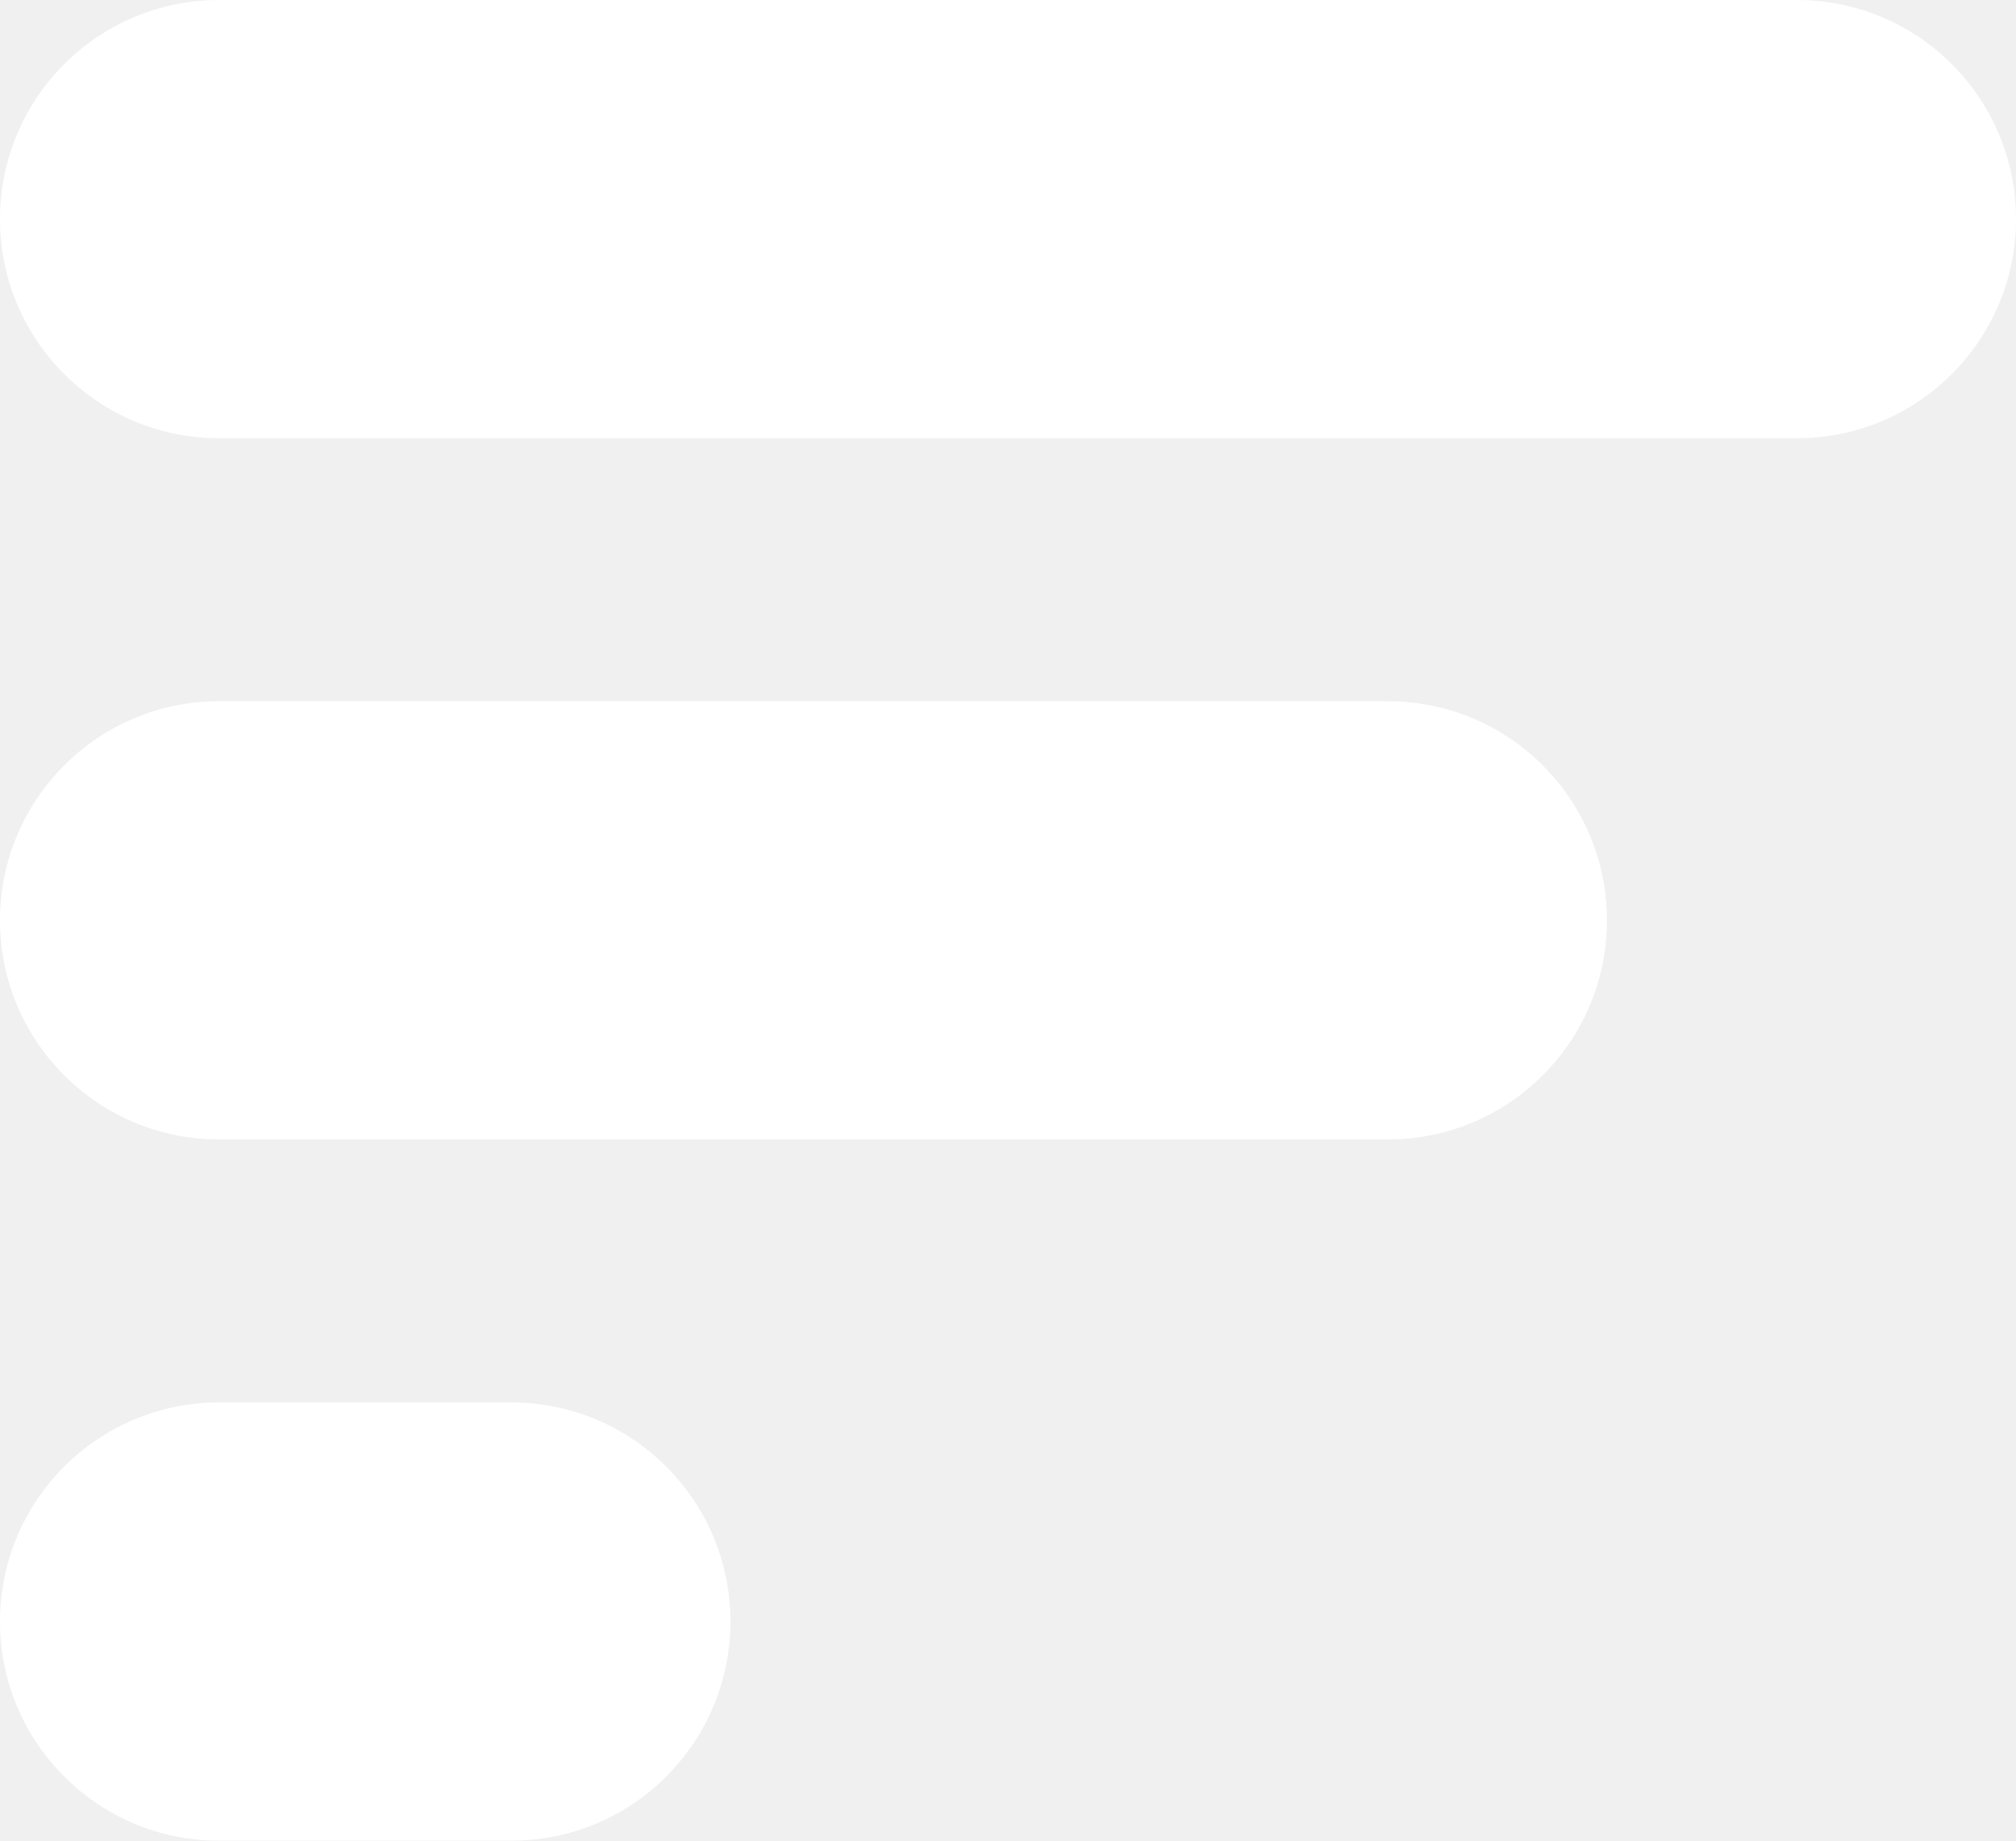
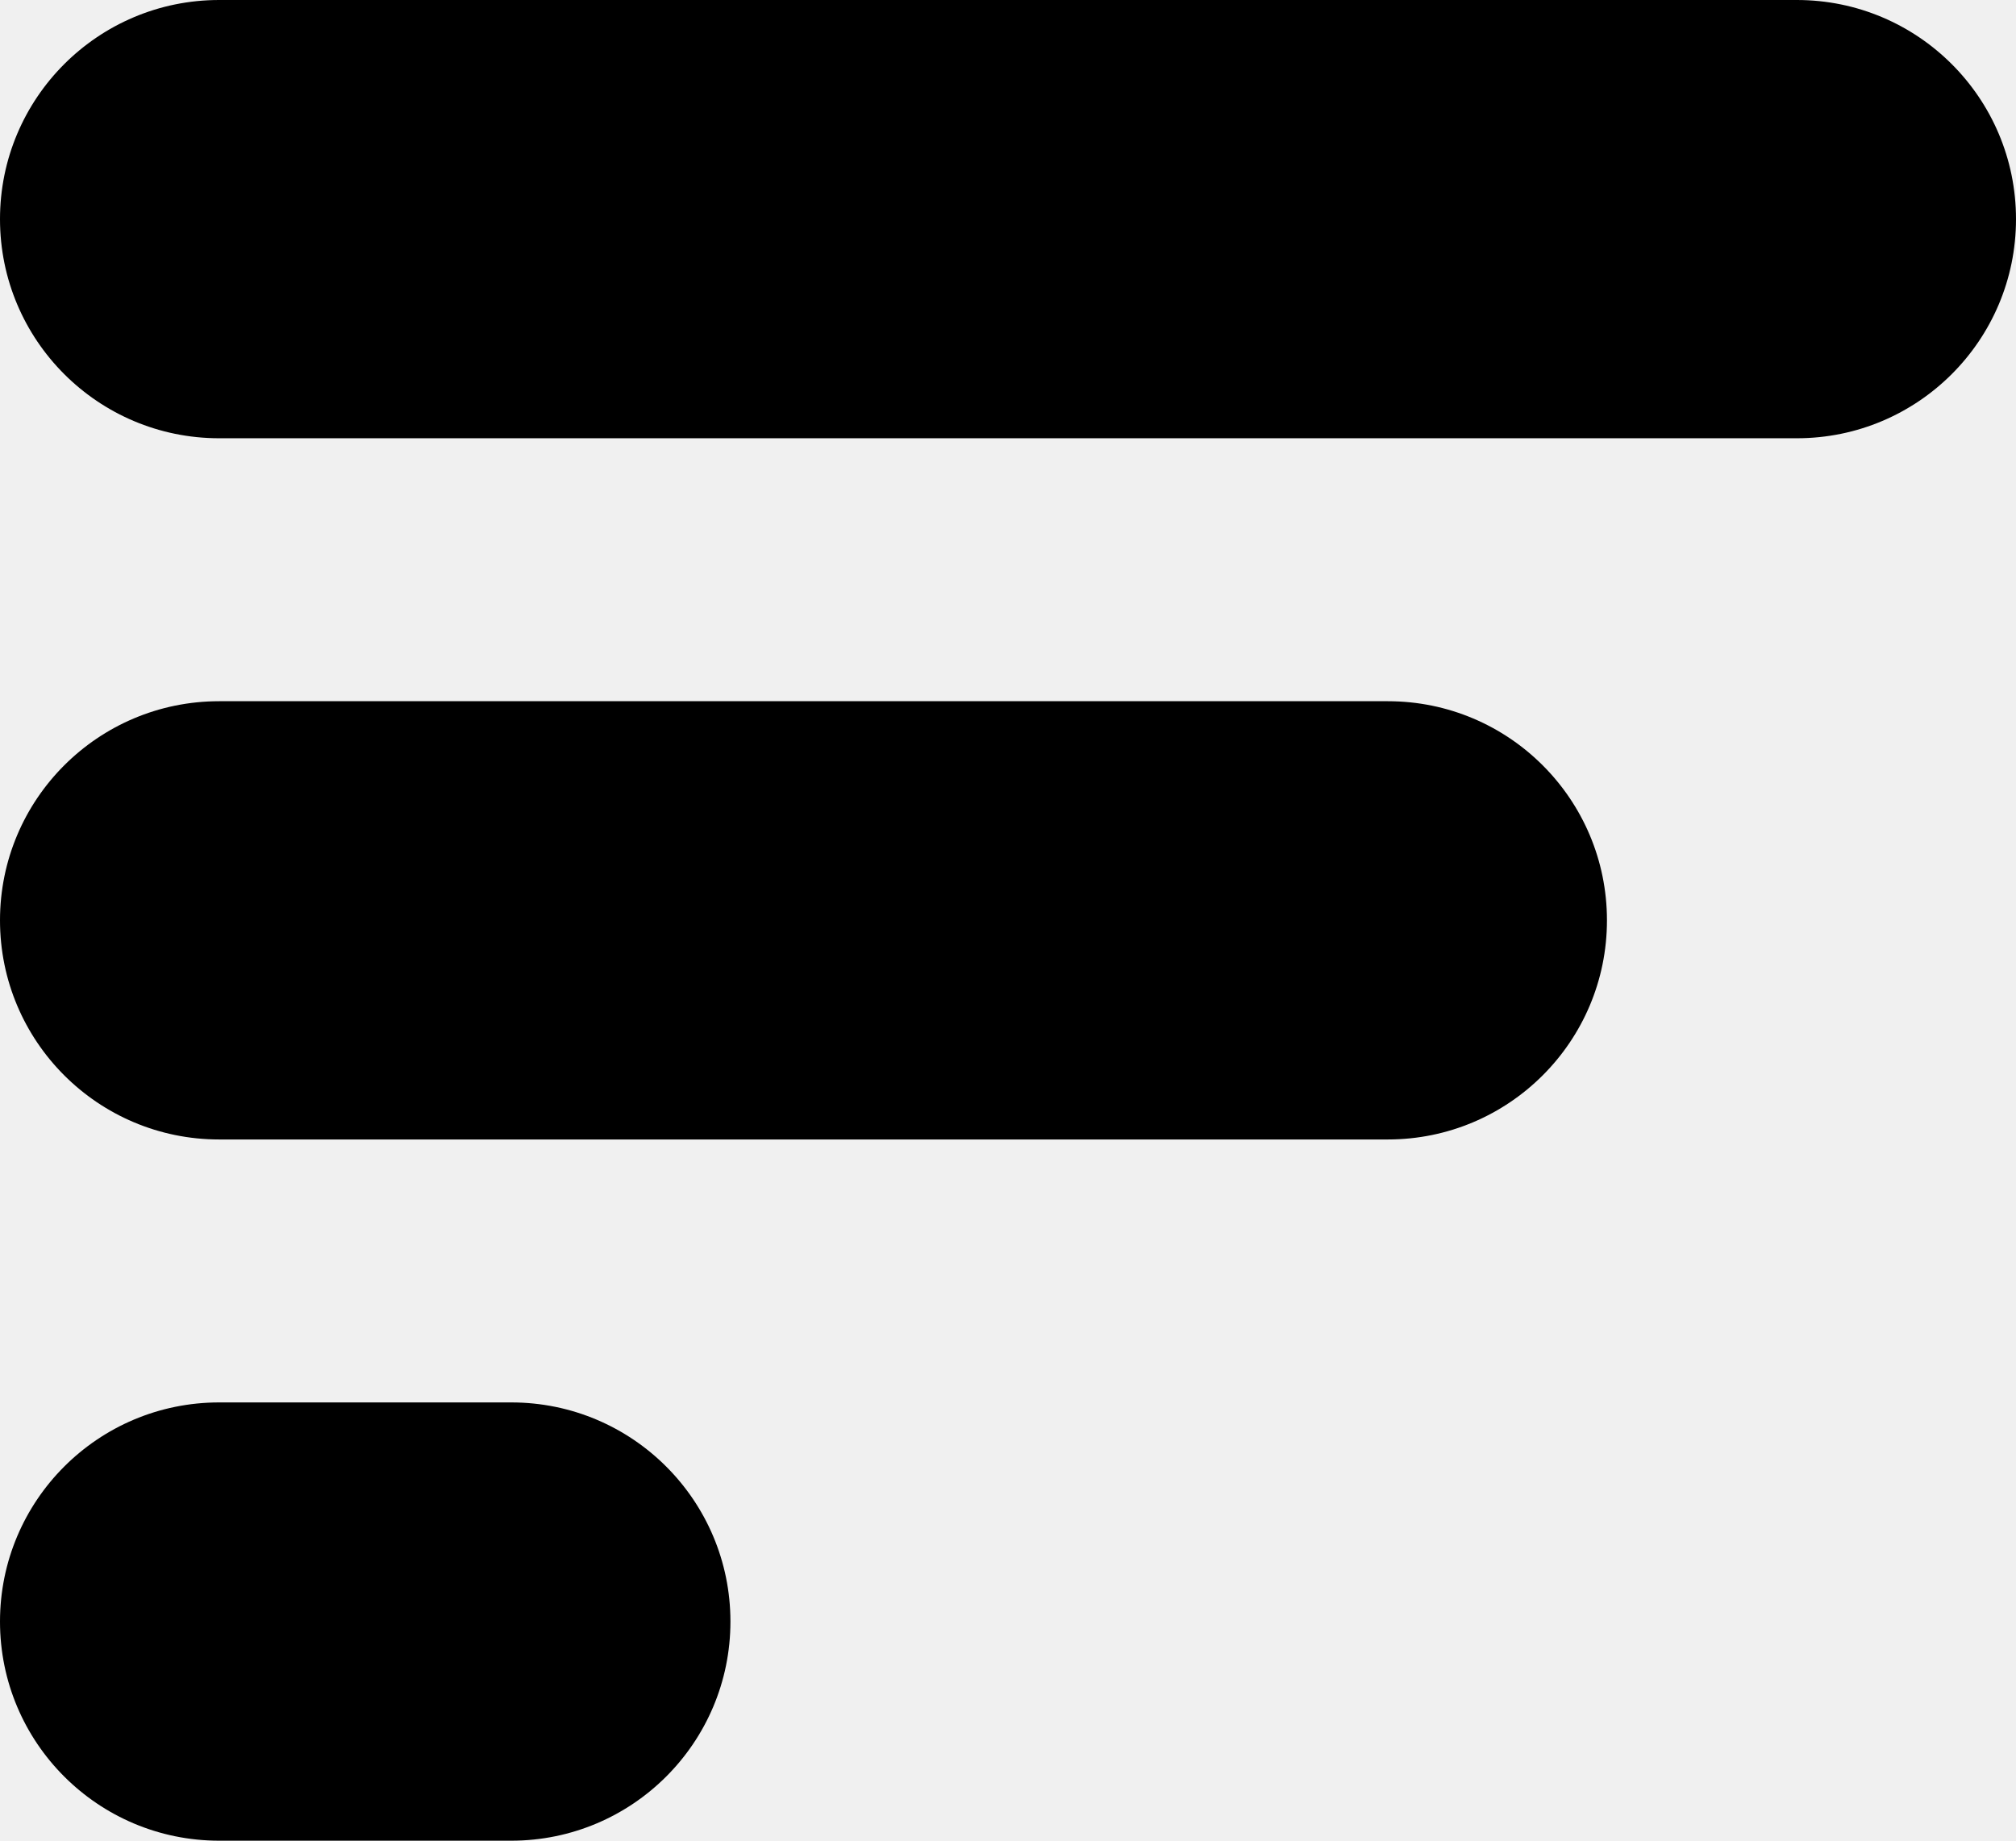
<svg xmlns="http://www.w3.org/2000/svg" width="138" height="126" viewBox="0 0 138 126" fill="none">
-   <rect width="138" height="30" rx="15" fill="#ffffff" />
-   <rect y="96" width="50" height="30" rx="15" fill="#ffffff" />
-   <rect y="48" width="110" height="30" rx="15" fill="#ffffff" />
+   <rect width="138" height="30" rx="15" fill="#000000" />
+   <rect y="96" width="50" height="30" rx="15" fill="#000000" />
+   <rect y="48" width="110" height="30" rx="15" fill="#000000" />
</svg>
